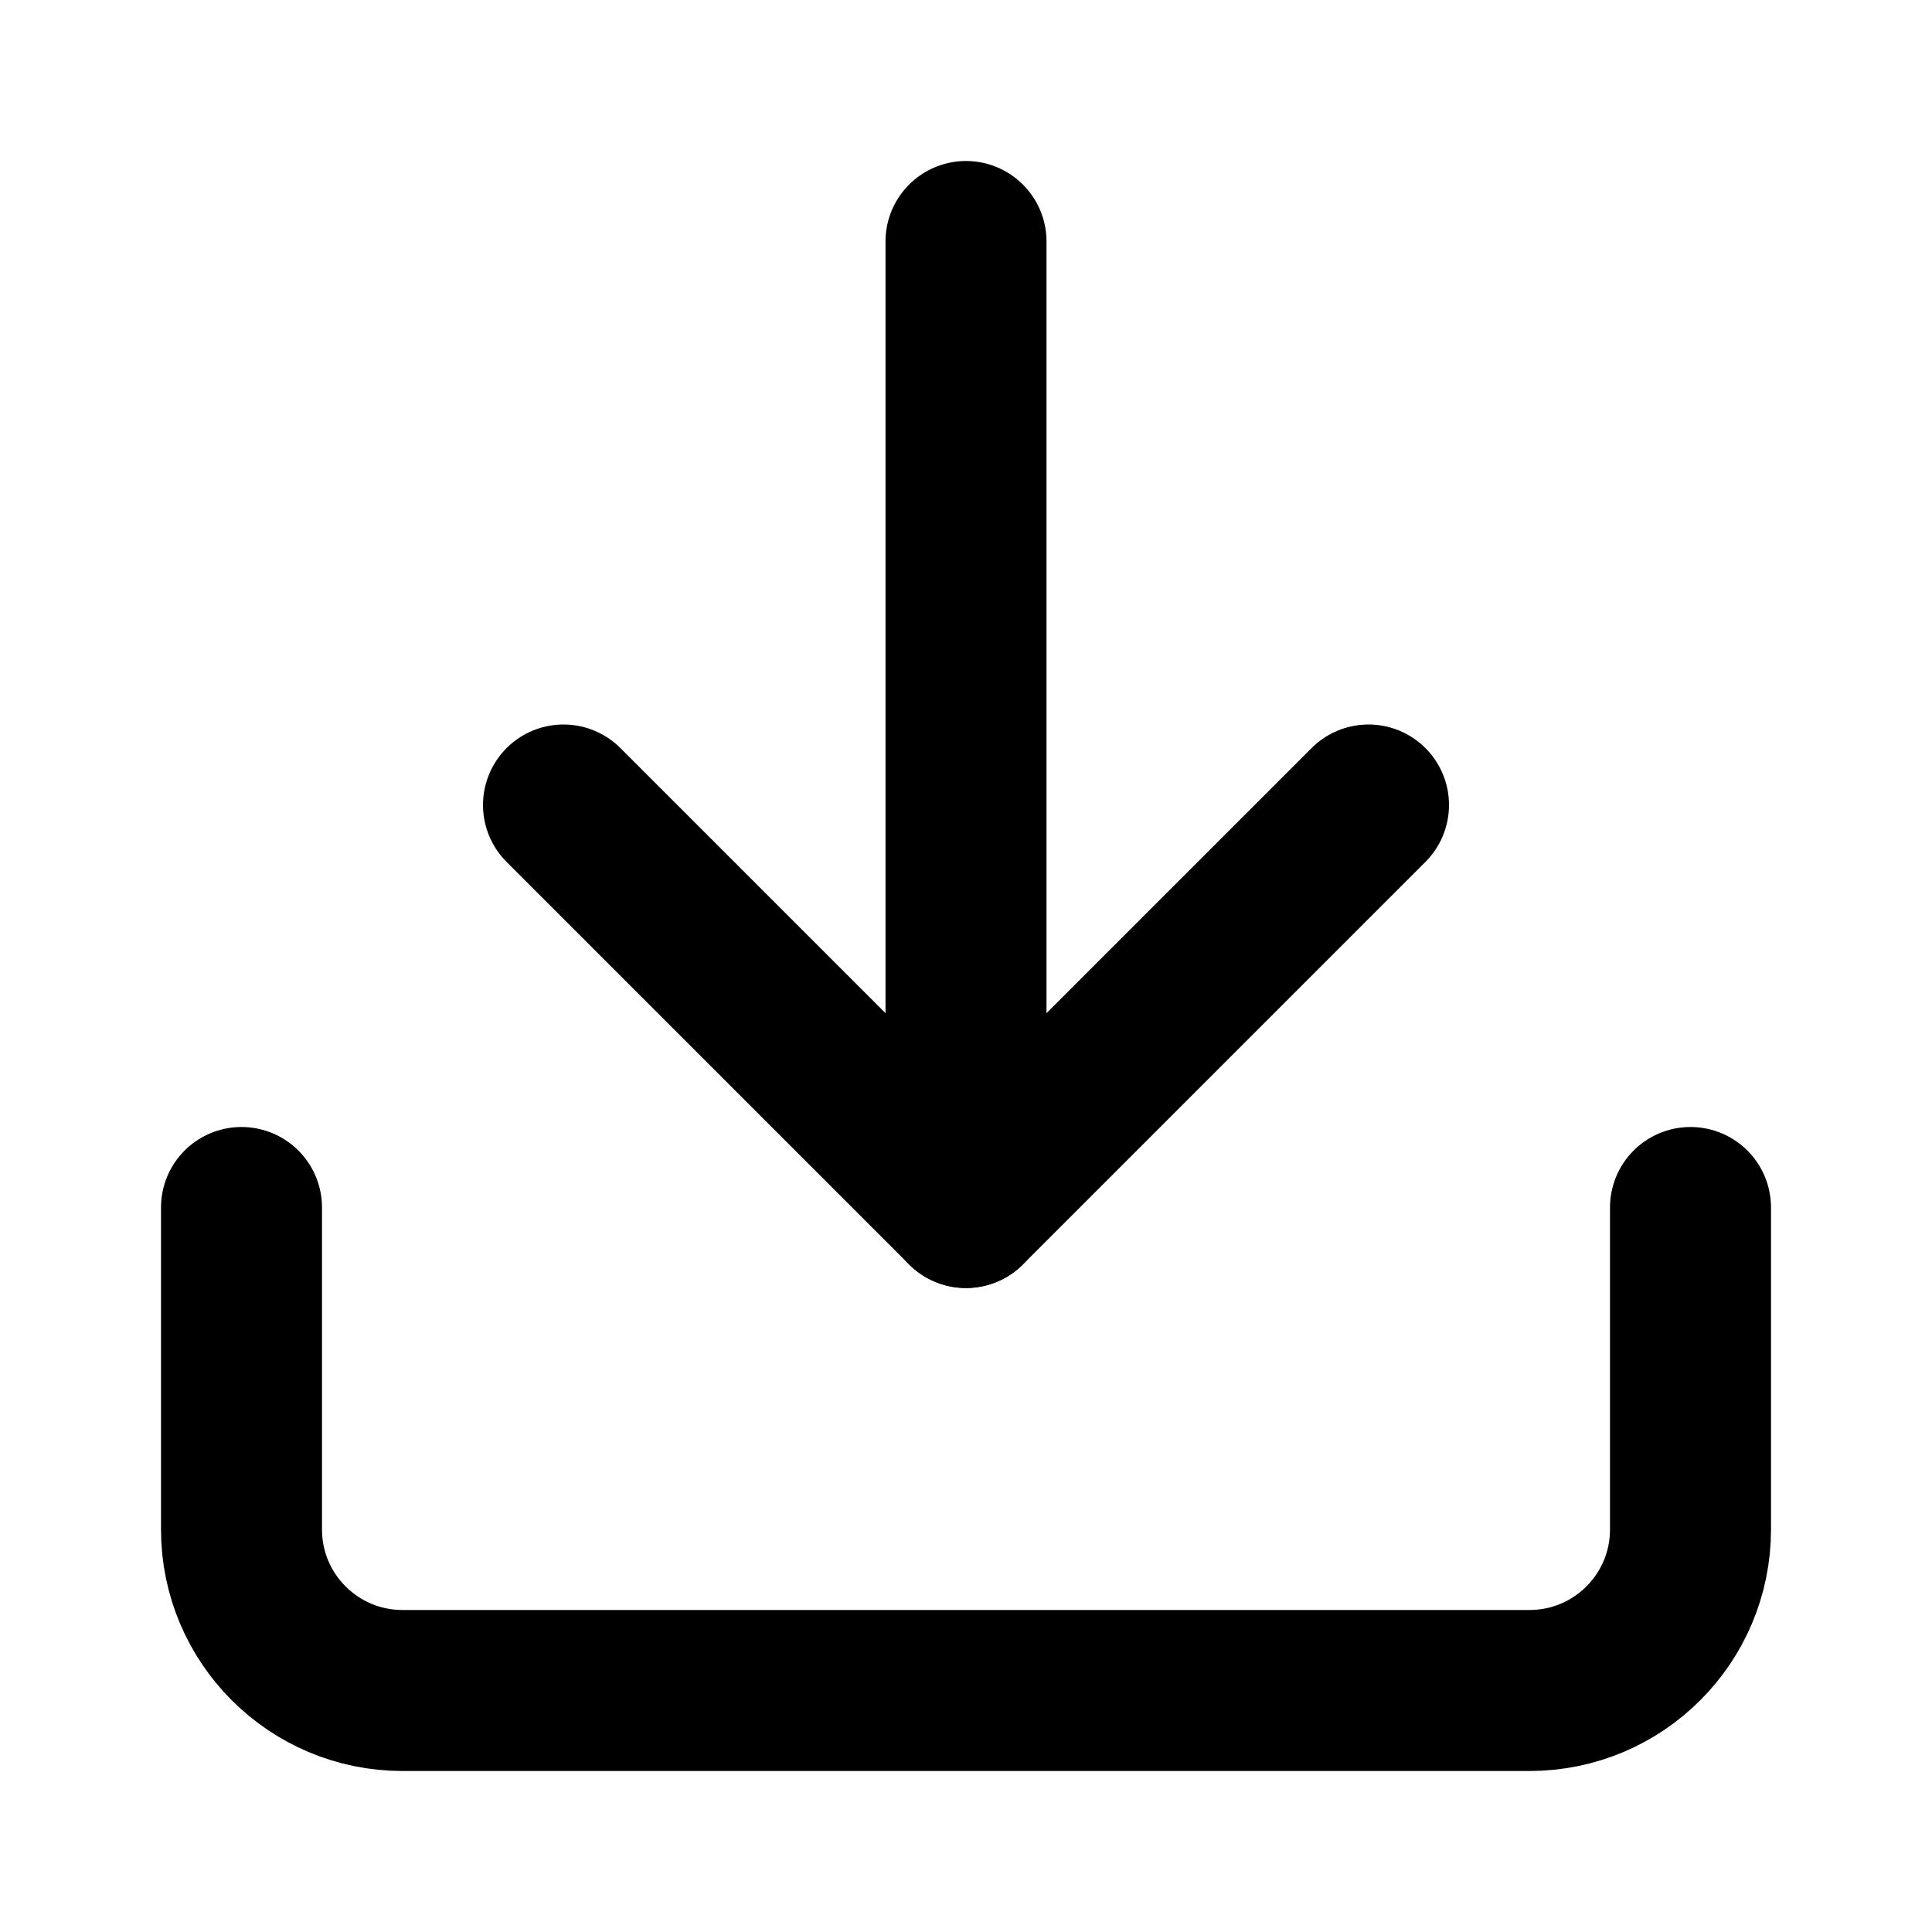
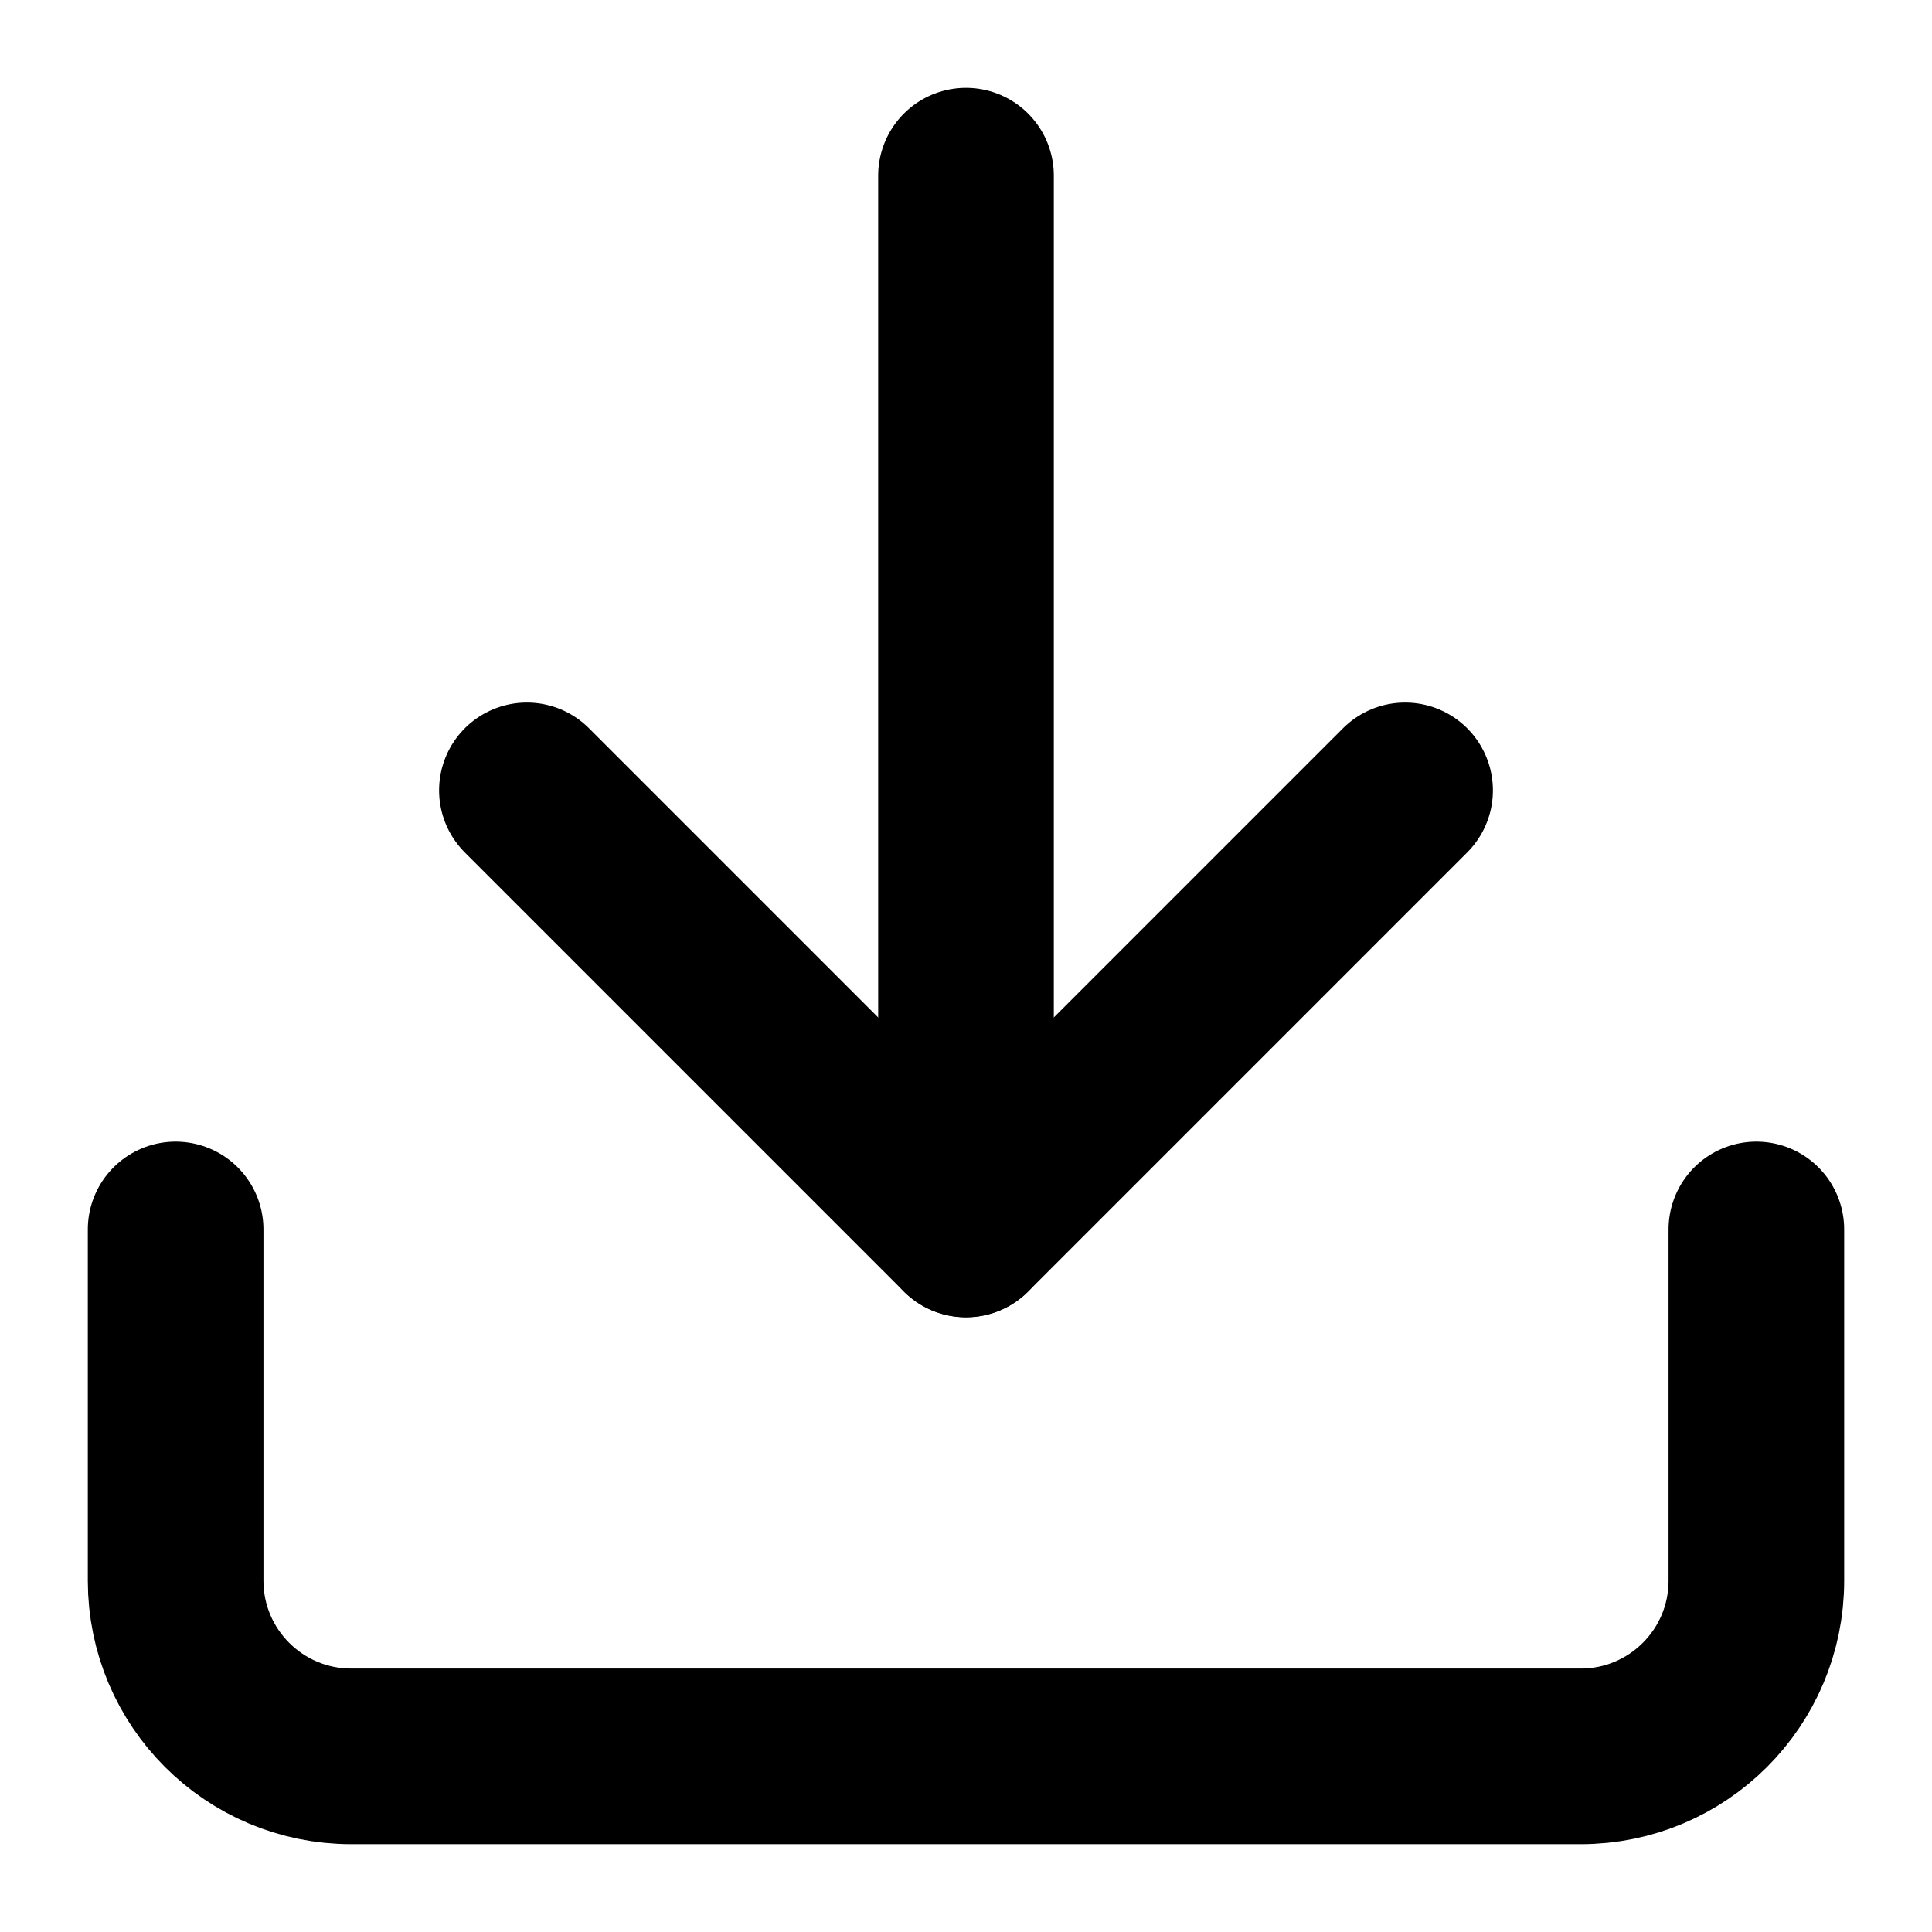
- <svg xmlns="http://www.w3.org/2000/svg" class="lucide lucide-download" width="24" height="24" viewBox="0 0 24 24" fill="none" stroke="currentColor" stroke-width="2" stroke-linecap="round" stroke-linejoin="round">
+ <svg xmlns="http://www.w3.org/2000/svg" class="lucide lucide-download" width="24" height="24" viewBox="1 1 22 22" fill="none" stroke="currentColor" stroke-width="2" stroke-linecap="round" stroke-linejoin="round">
  <path d="M12 15V3" />
  <path d="M21 15v4a2 2 0 0 1-2 2H5a2 2 0 0 1-2-2v-4" />
  <path d="m7 10 5 5 5-5" />
</svg>
